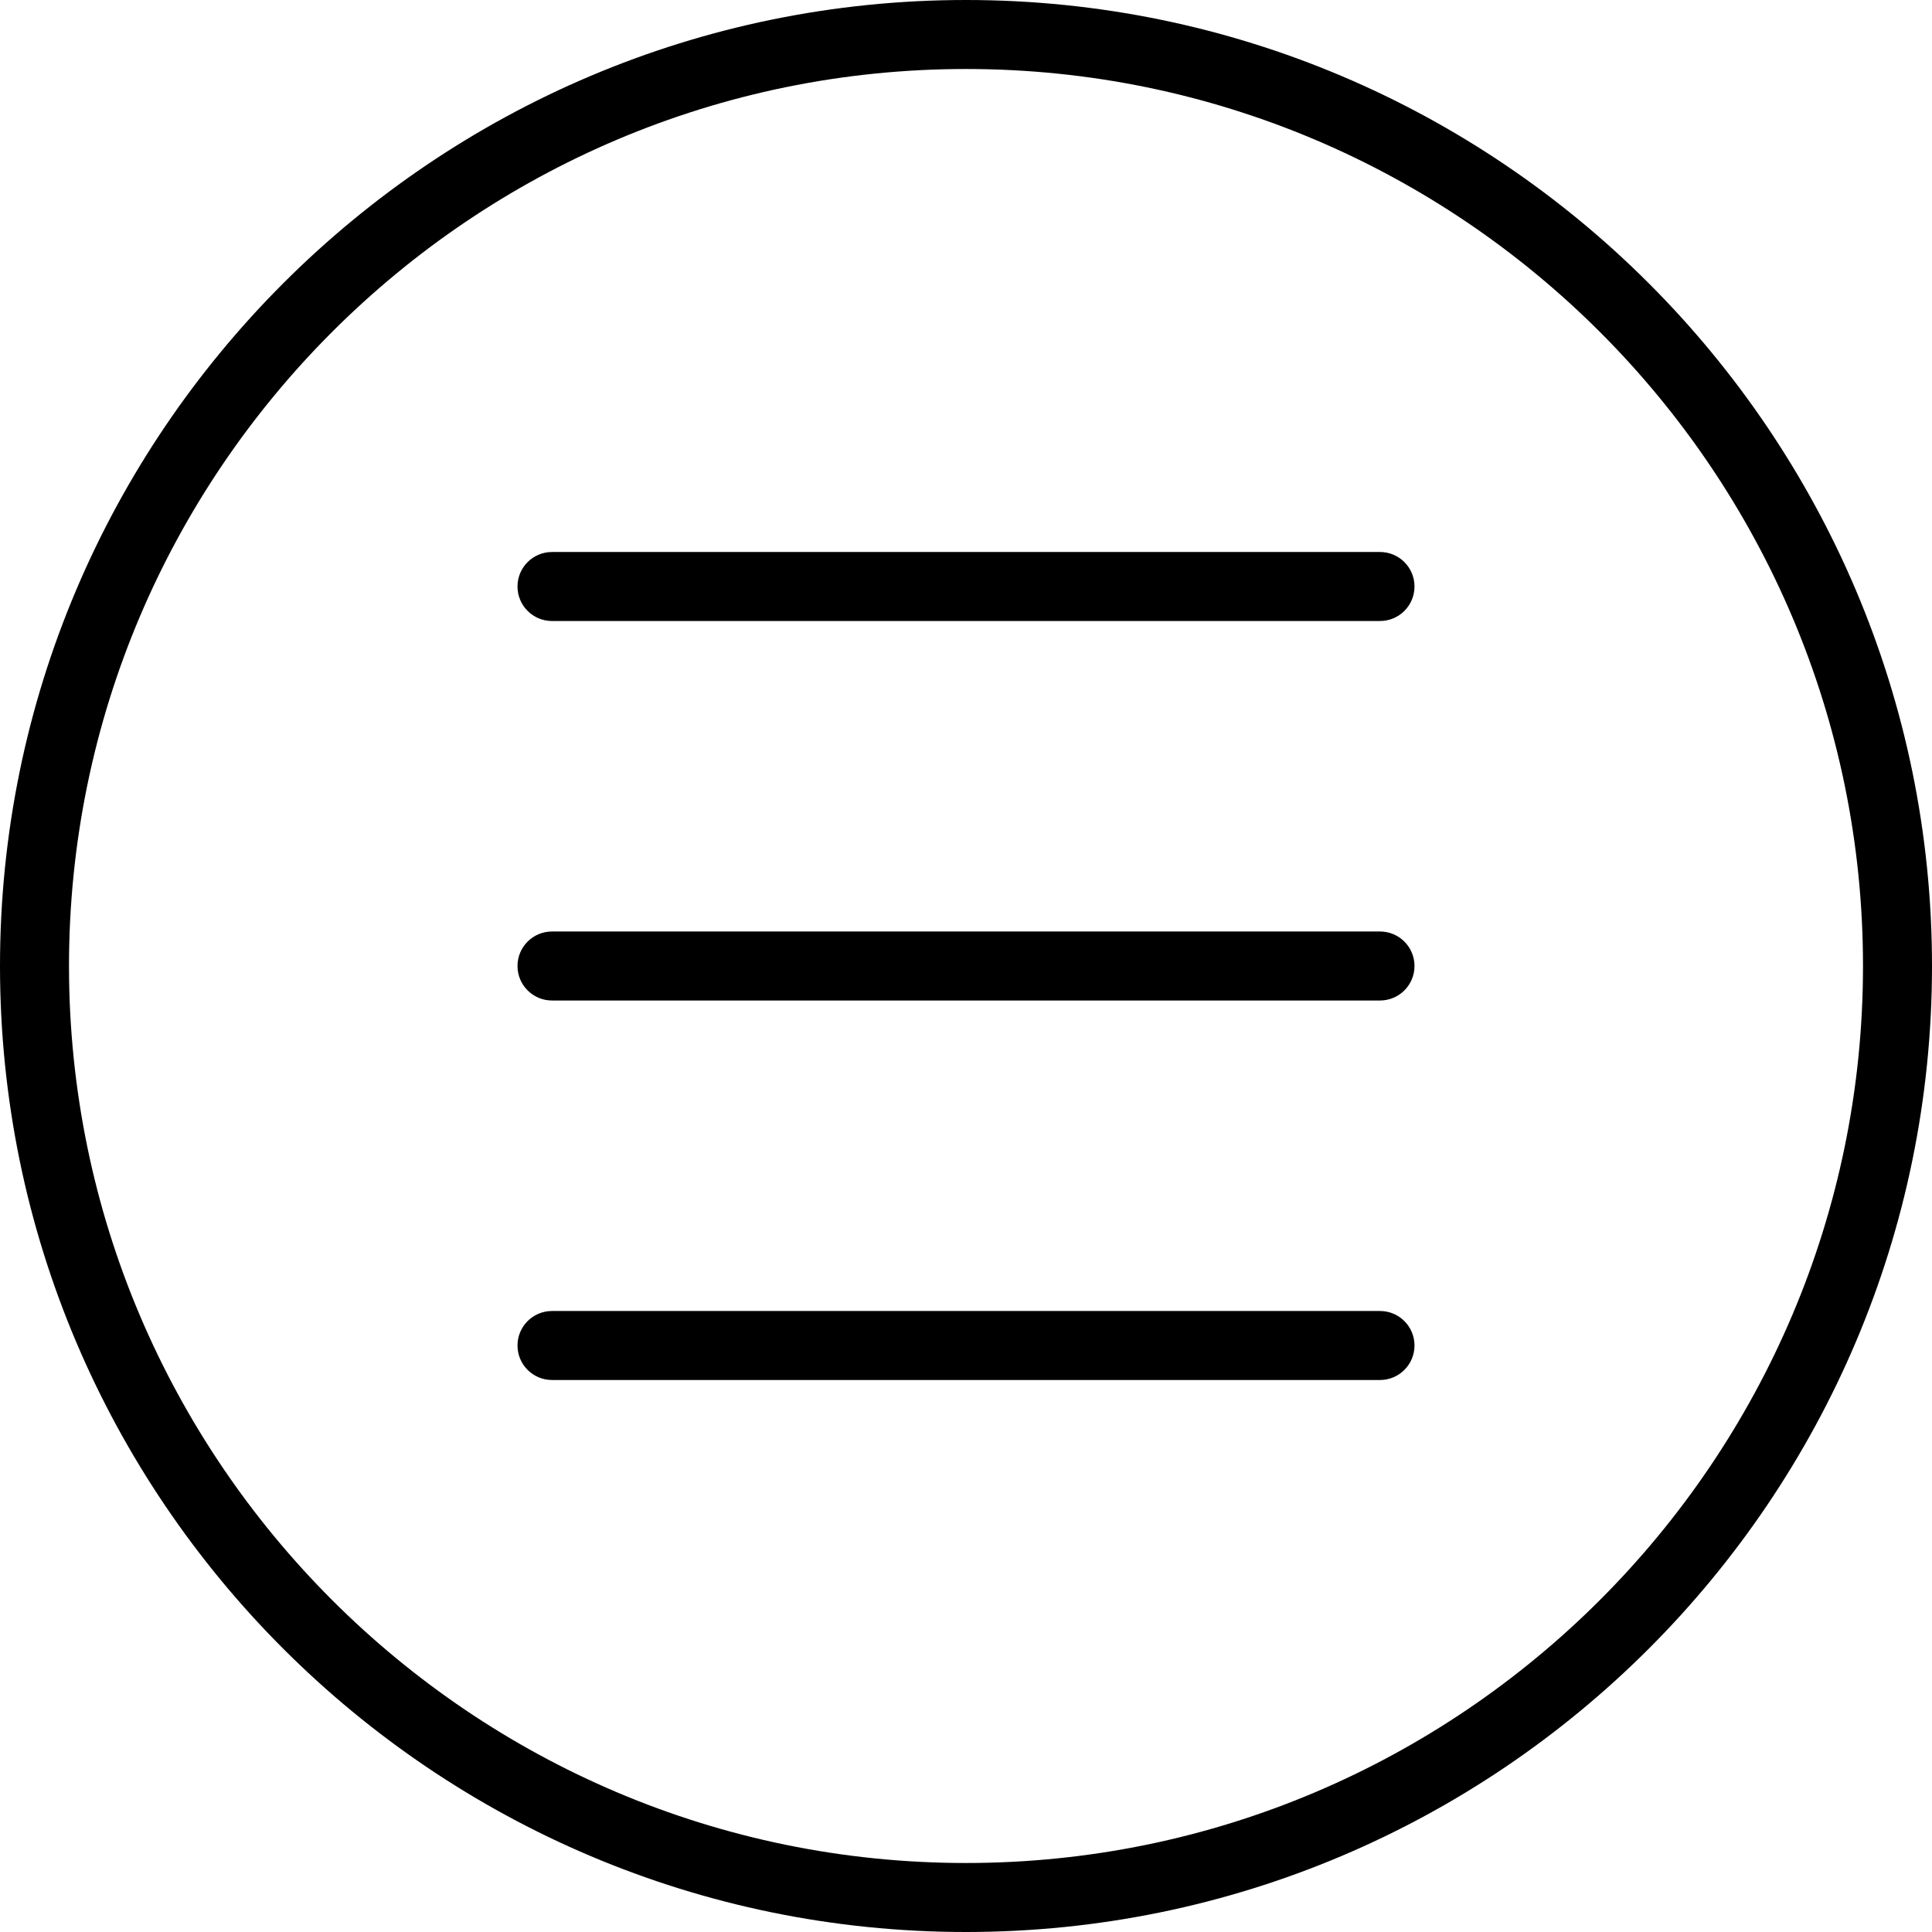
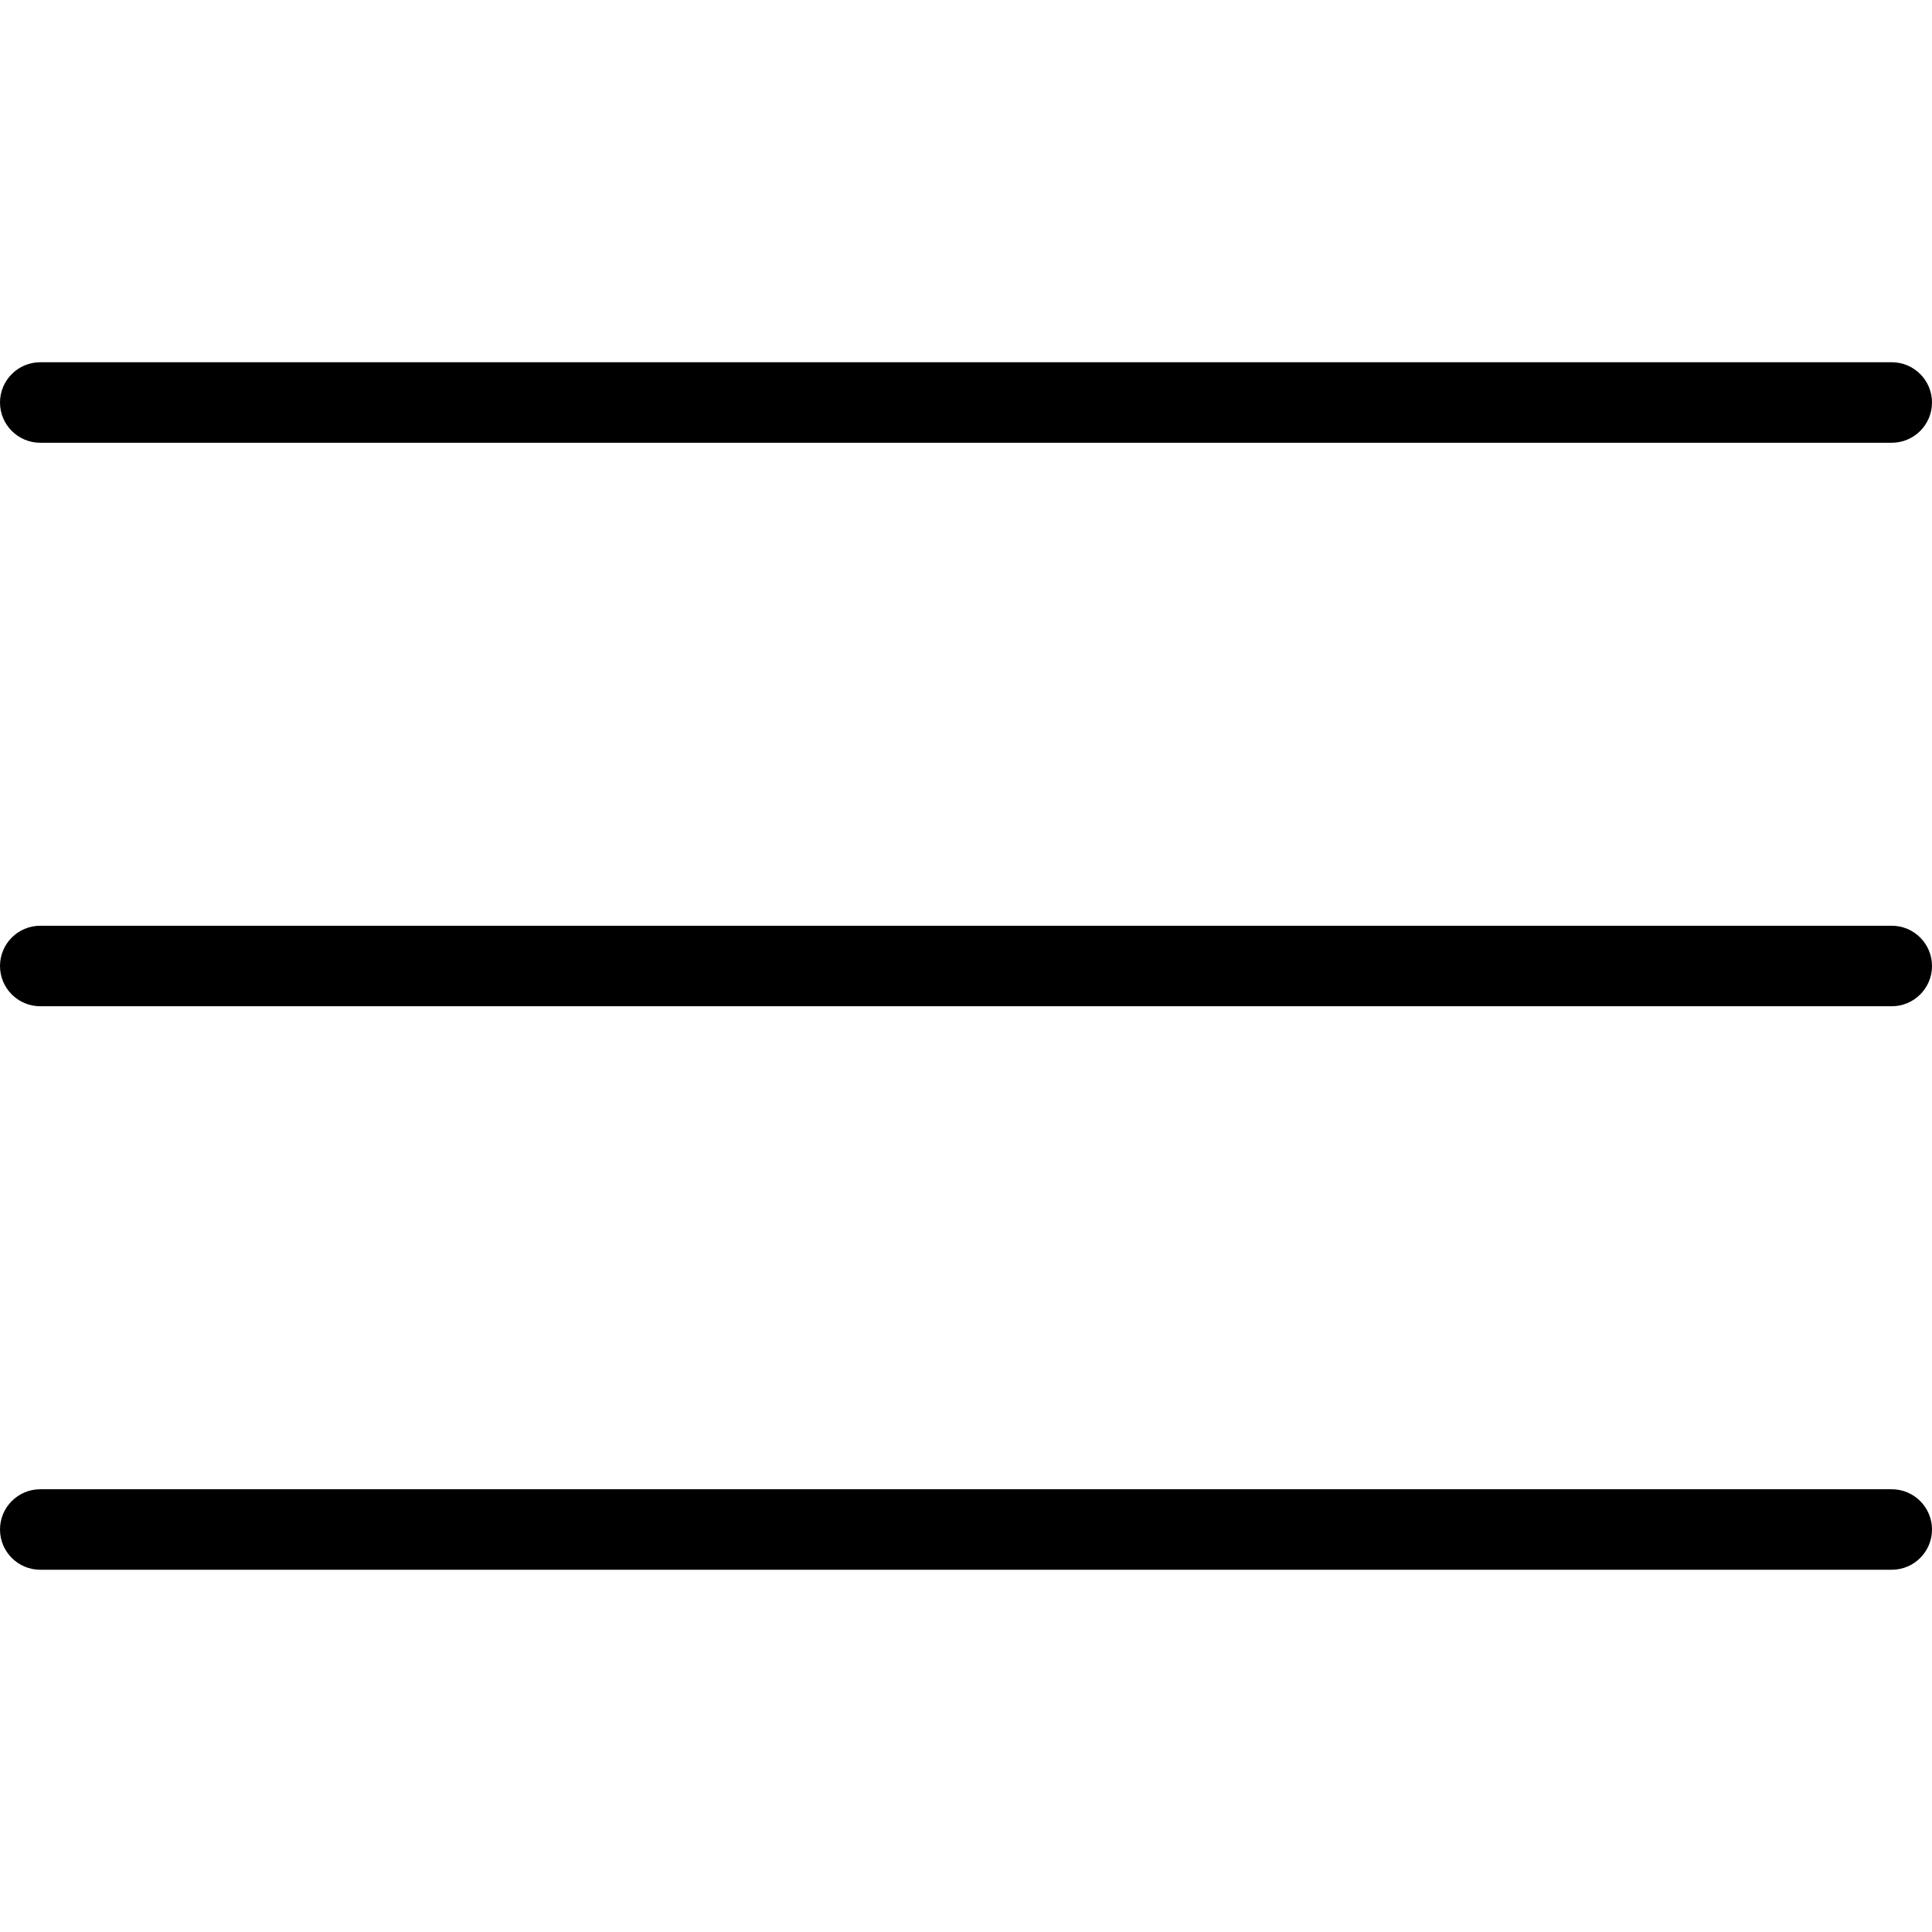
- <svg xmlns="http://www.w3.org/2000/svg" version="1.1" id="Capa_1" x="0px" y="0px" viewBox="0 0 56 56" style="enable-background:new 0 0 56 56;" xml:space="preserve">
+ <svg xmlns="http://www.w3.org/2000/svg" version="1.1" id="Capa_1" x="0px" y="0px" viewBox="0 0 512 512" style="enable-background:new 0 0 512 512;" xml:space="preserve">
  <g>
-     <path d="M28,0C12.561,0,0,12.561,0,28s12.561,28,28,28s28-12.561,28-28S43.439,0,28,0z M28,54C13.663,54,2,42.336,2,28   S13.663,2,28,2s26,11.664,26,26S42.337,54,28,54z" />
-     <path d="M40,16H16c-0.553,0-1,0.448-1,1s0.447,1,1,1h24c0.553,0,1-0.448,1-1S40.553,16,40,16z" />
-     <path d="M40,27H16c-0.553,0-1,0.448-1,1s0.447,1,1,1h24c0.553,0,1-0.448,1-1S40.553,27,40,27z" />
-     <path d="M40,38H16c-0.553,0-1,0.448-1,1s0.447,1,1,1h24c0.553,0,1-0.448,1-1S40.553,38,40,38z" />
+     <g>
+       <path d="M501.333,96H10.667C4.779,96,0,100.779,0,106.667s4.779,10.667,10.667,10.667h490.667c5.888,0,10.667-4.779,10.667-10.667    S507.221,96,501.333,96z" />
+     </g>
+   </g>
+   <g>
+     <g>
+       <path d="M501.333,245.333H10.667C4.779,245.333,0,250.112,0,256s4.779,10.667,10.667,10.667h490.667    c5.888,0,10.667-4.779,10.667-10.667S507.221,245.333,501.333,245.333z" />
+     </g>
+   </g>
+   <g>
+     <g>
+       <path d="M501.333,394.667H10.667C4.779,394.667,0,399.445,0,405.333C0,411.221,4.779,416,10.667,416h490.667    c5.888,0,10.667-4.779,10.667-10.667C512,399.445,507.221,394.667,501.333,394.667z" />
+     </g>
  </g>
  <g>
</g>
  <g>
</g>
  <g>
</g>
  <g>
</g>
  <g>
</g>
  <g>
</g>
  <g>
</g>
  <g>
</g>
  <g>
</g>
  <g>
</g>
  <g>
</g>
  <g>
</g>
  <g>
</g>
  <g>
</g>
  <g>
</g>
</svg>
